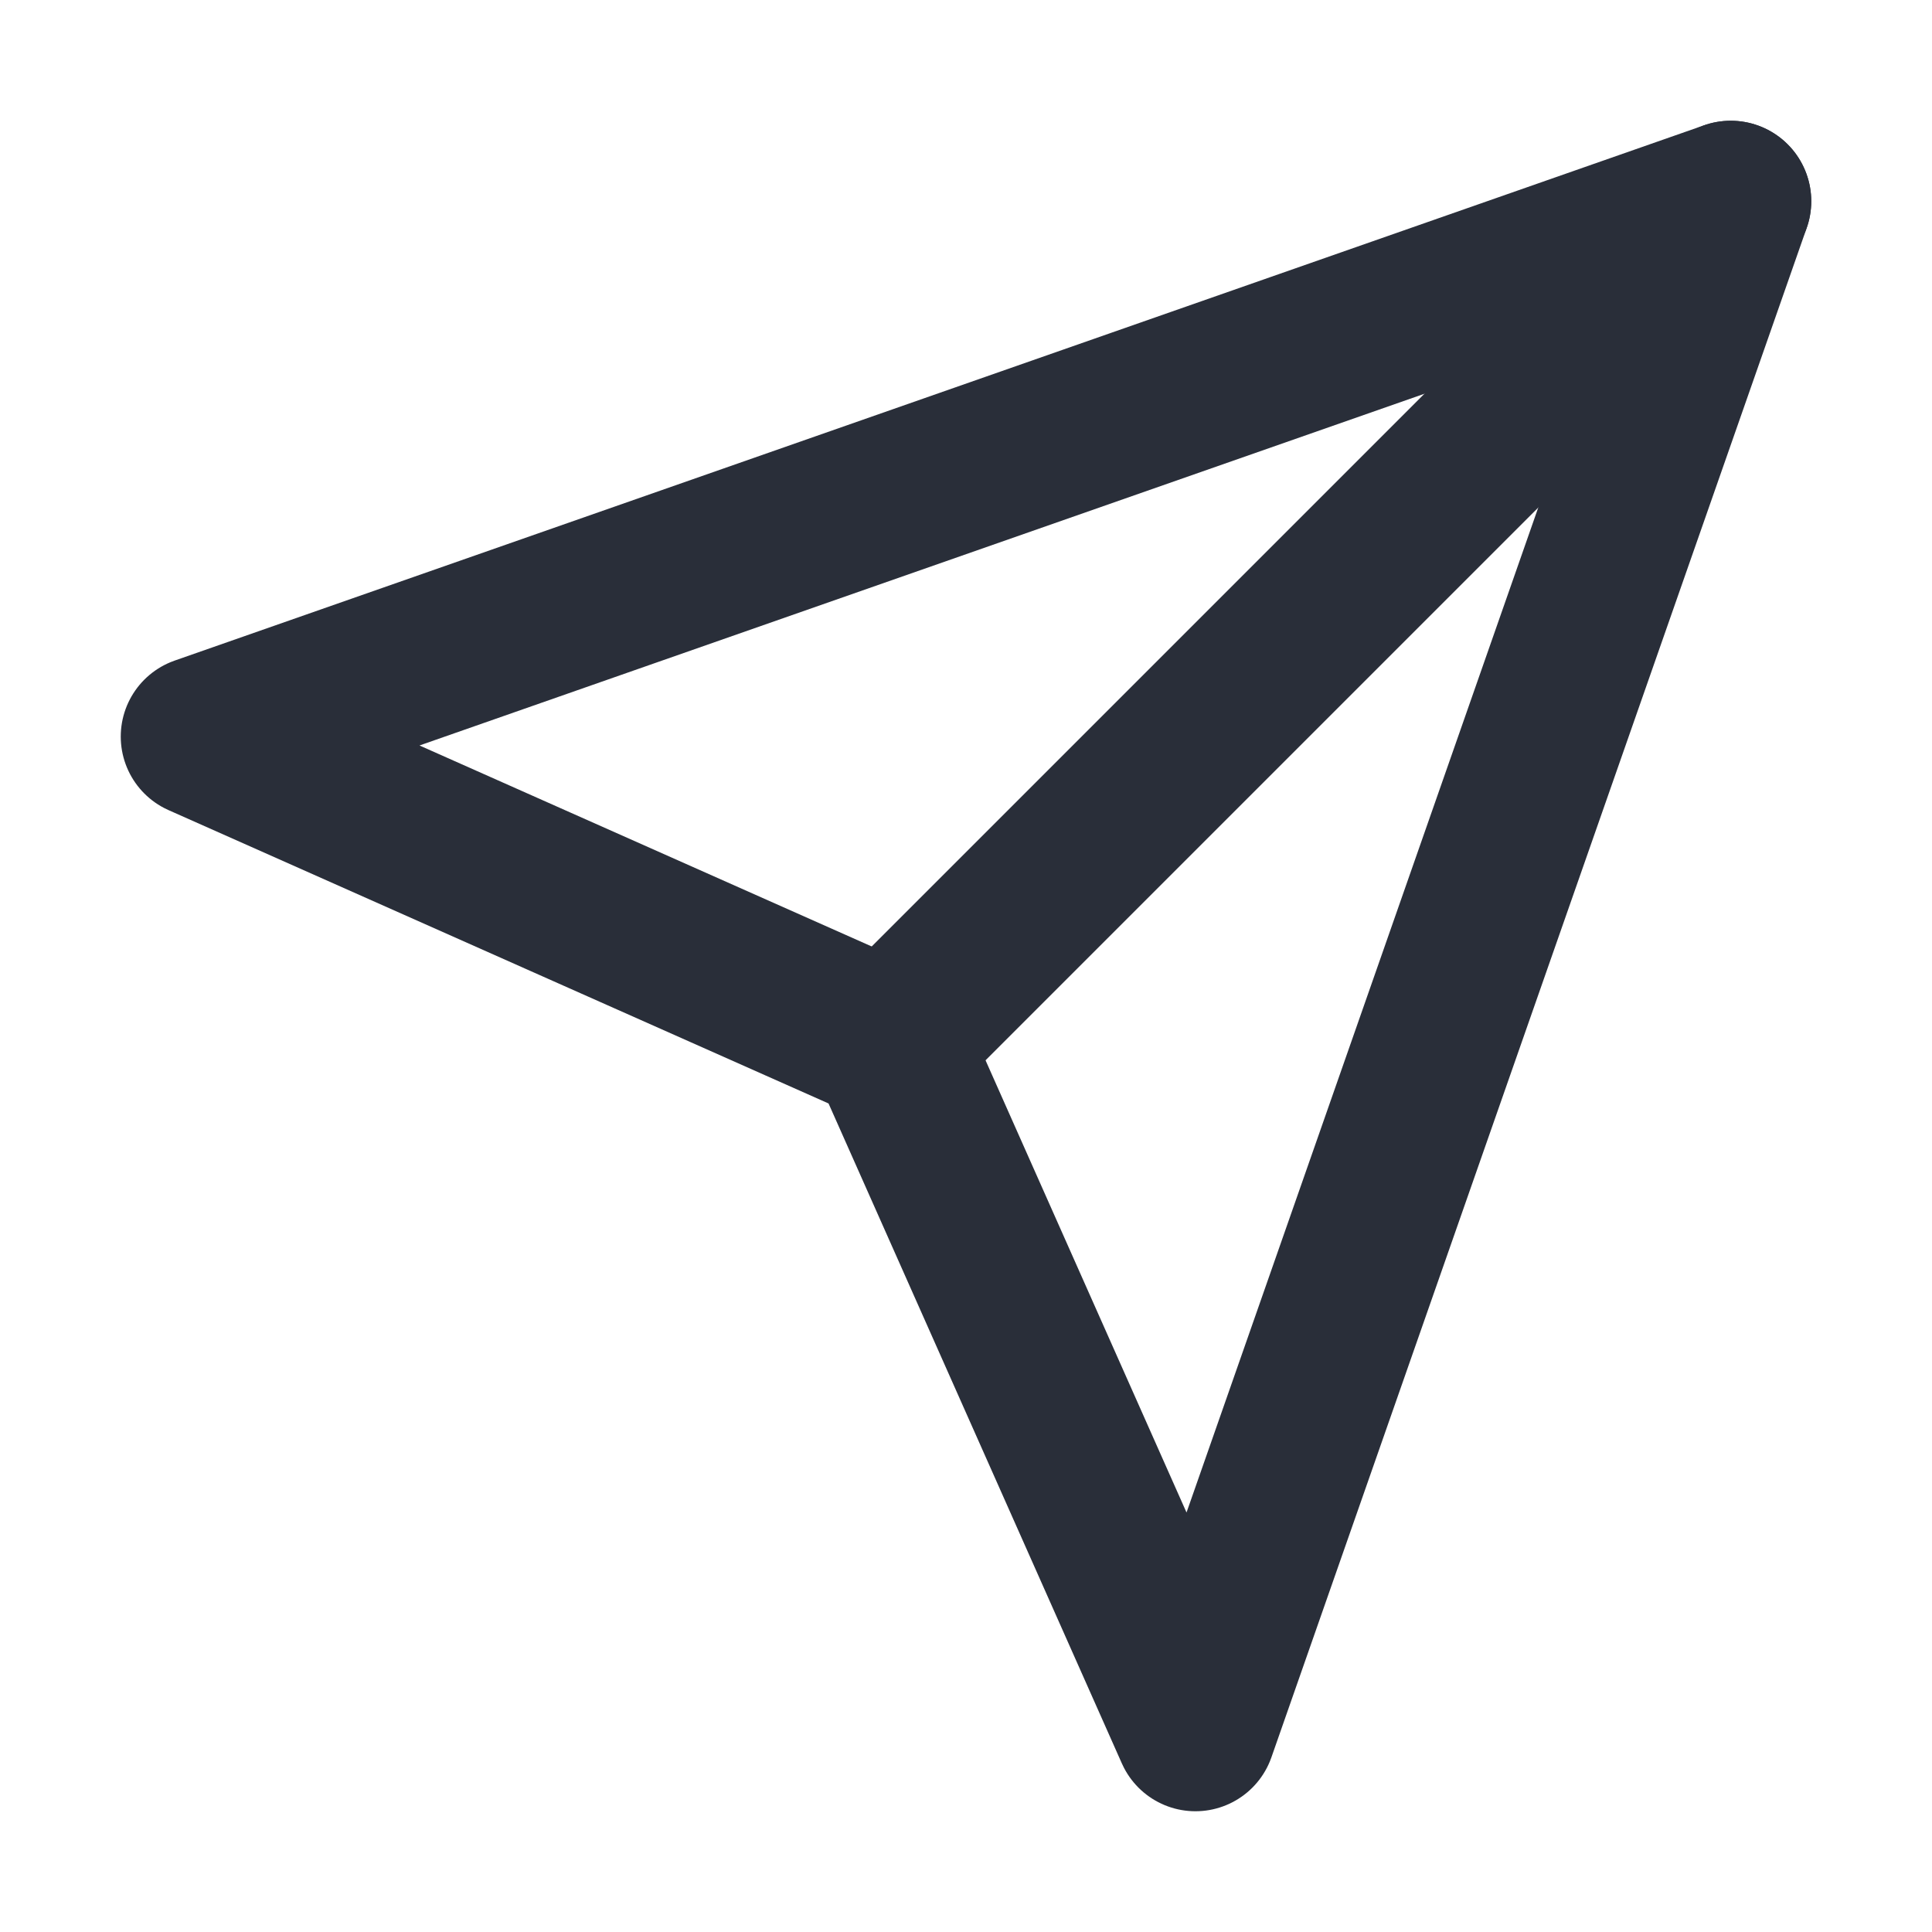
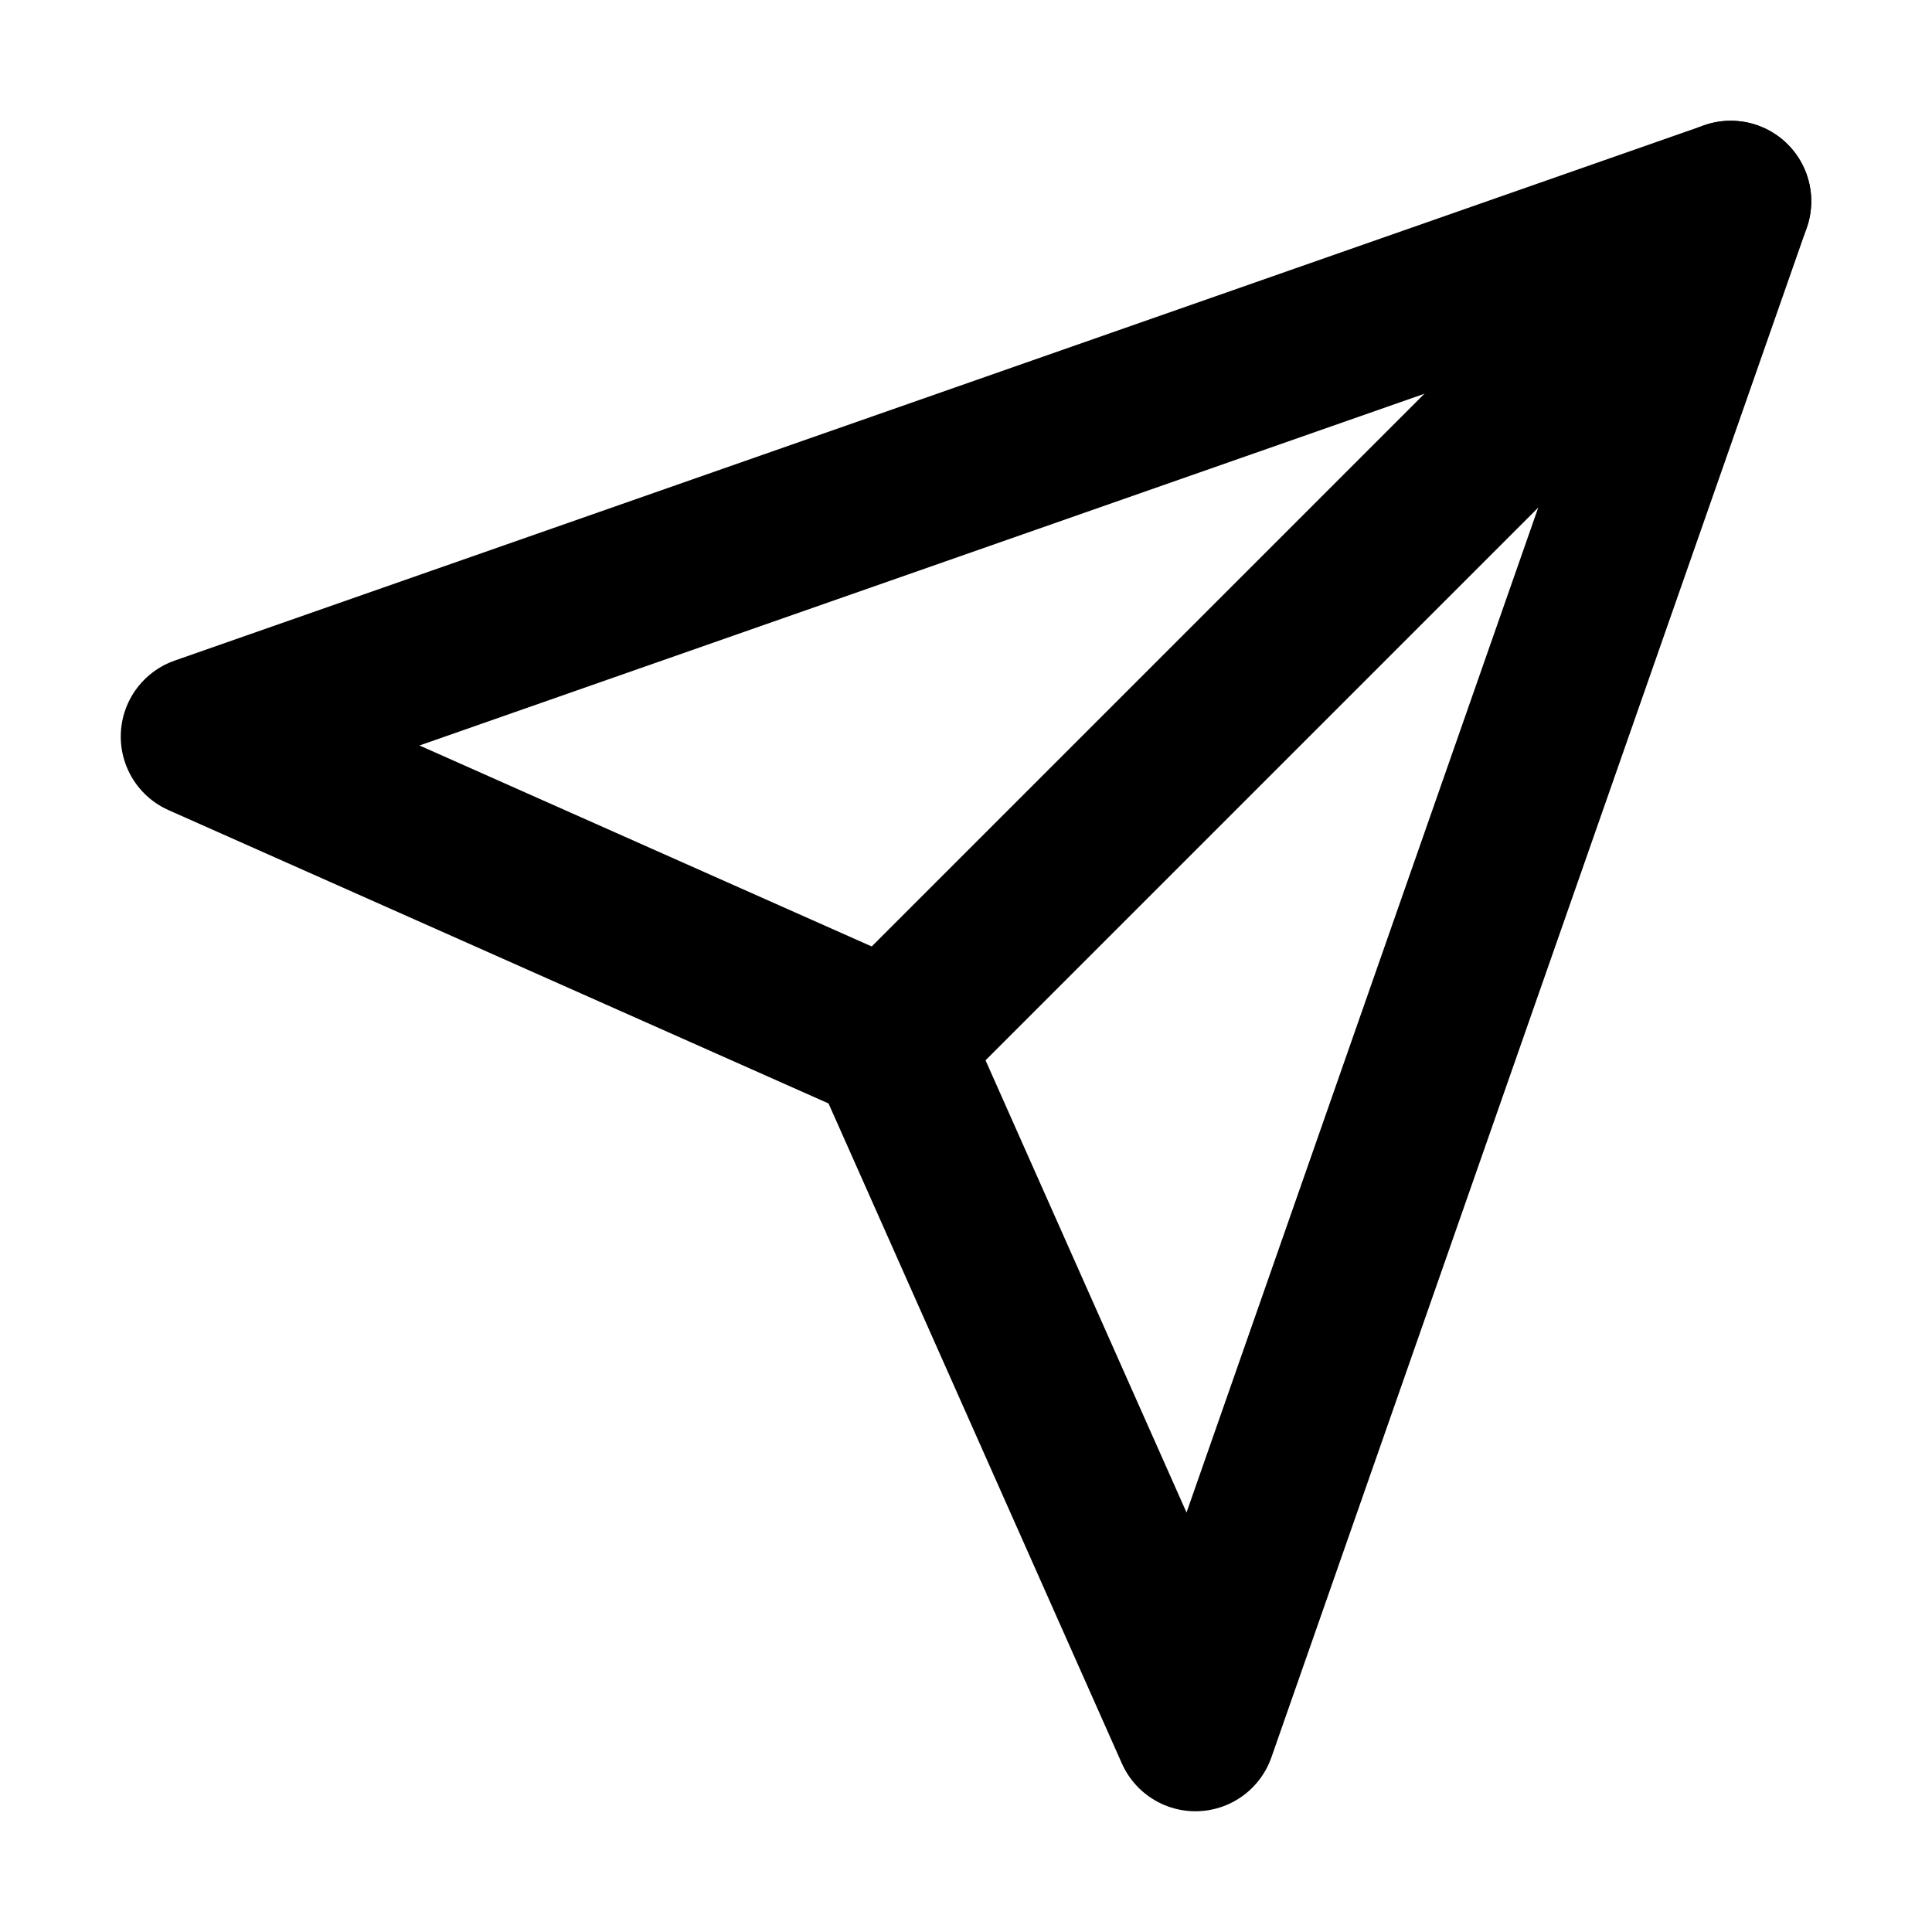
<svg xmlns="http://www.w3.org/2000/svg" width="40" height="40" viewBox="0 0 48 48" fill="none">
-   <path d="M43 5L29.7 43L22.1 25.9L5 18.3L43 5Z" stroke="#292e39" stroke-width="4" stroke-linejoin="round" />
-   <path d="M43 5L22.1 25.9" stroke="#292e39" stroke-width="4" stroke-linecap="round" stroke-linejoin="round" />
+   <path d="M43 5L29.7 43L22.1 25.9L5 18.3L43 5Z" stroke="#000" stroke-width="4" stroke-linejoin="round" />
+   <path d="M43 5L22.1 25.9" stroke="#000" stroke-width="4" stroke-linecap="round" stroke-linejoin="round" />
</svg>
